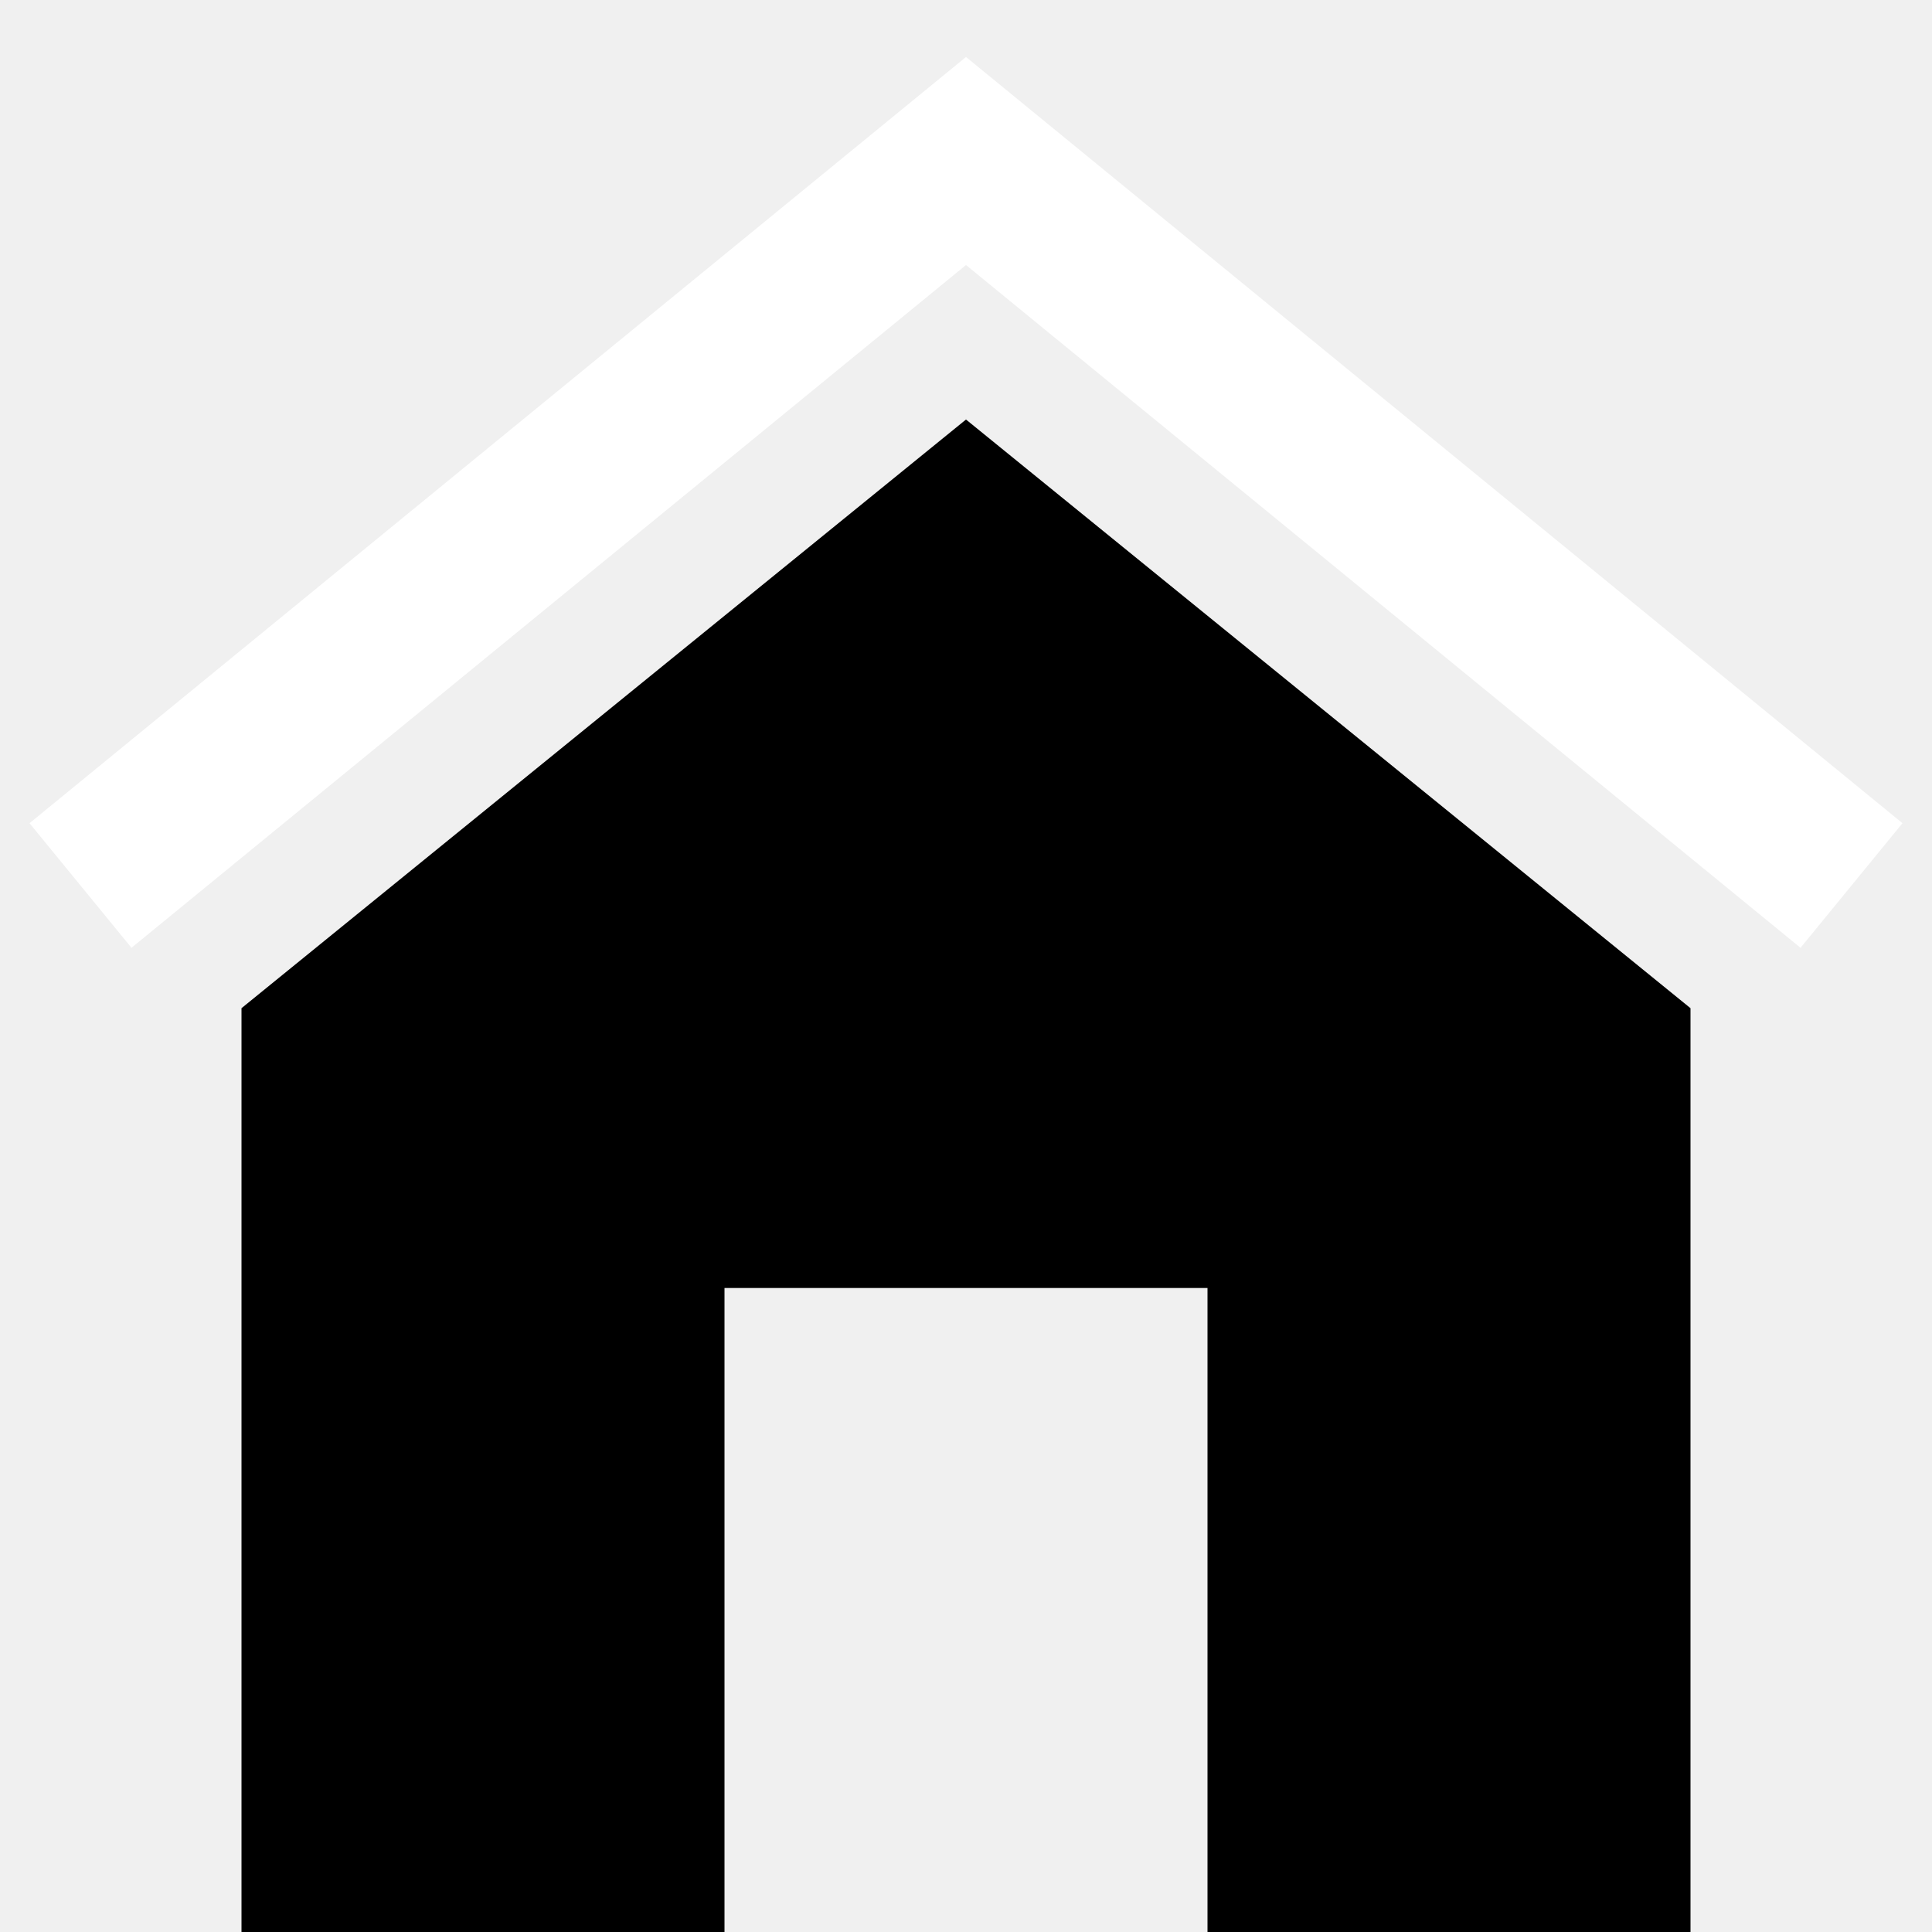
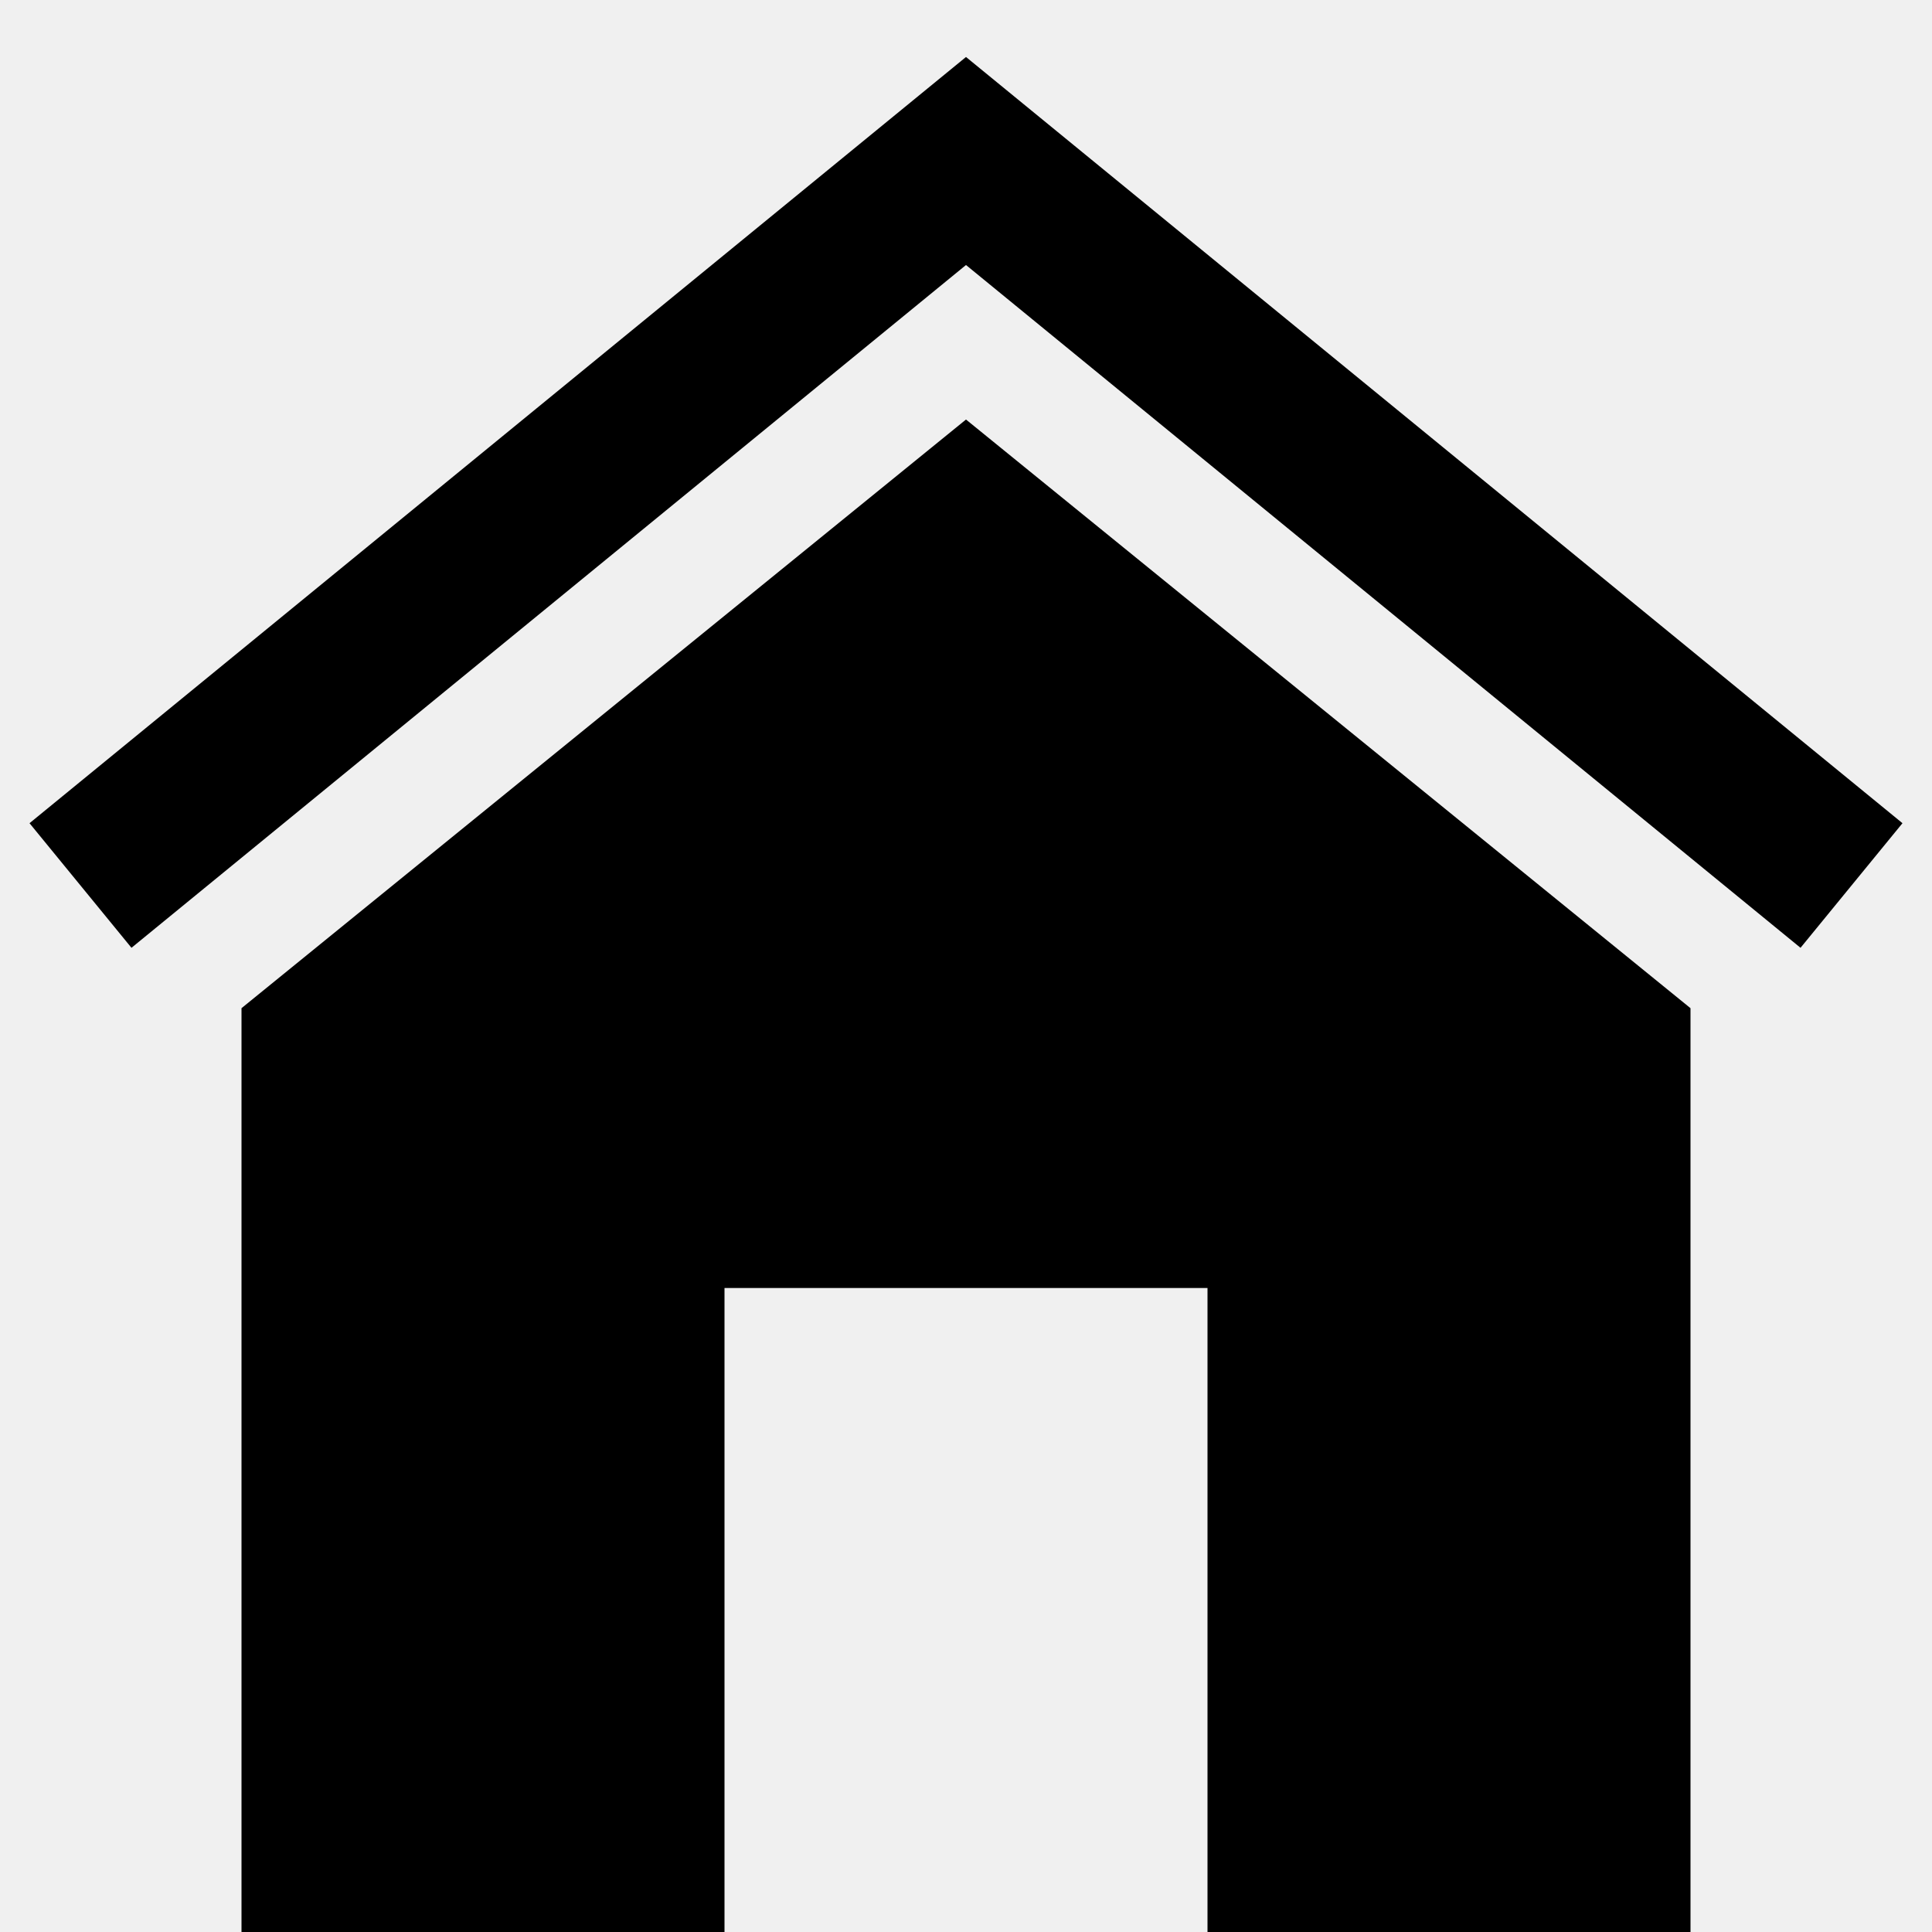
<svg xmlns="http://www.w3.org/2000/svg" width="24" height="24" viewBox="0 0 24 24" fill="none">
-   <path d="M1 11L12 2L23 11" stroke="white" stroke-width="2" stroke-miterlimit="10" />
+   <path d="M1 11L12 2L23 11" stroke="currentColor" stroke-width="2" stroke-miterlimit="10" />
  <path d="M4 13L12 6.5L20 13V23H16V15H8V23H4V13Z" fill="currentColor" stroke="currentColor" stroke-width="2" stroke-miterlimit="10" stroke-linecap="square" />
</svg>
